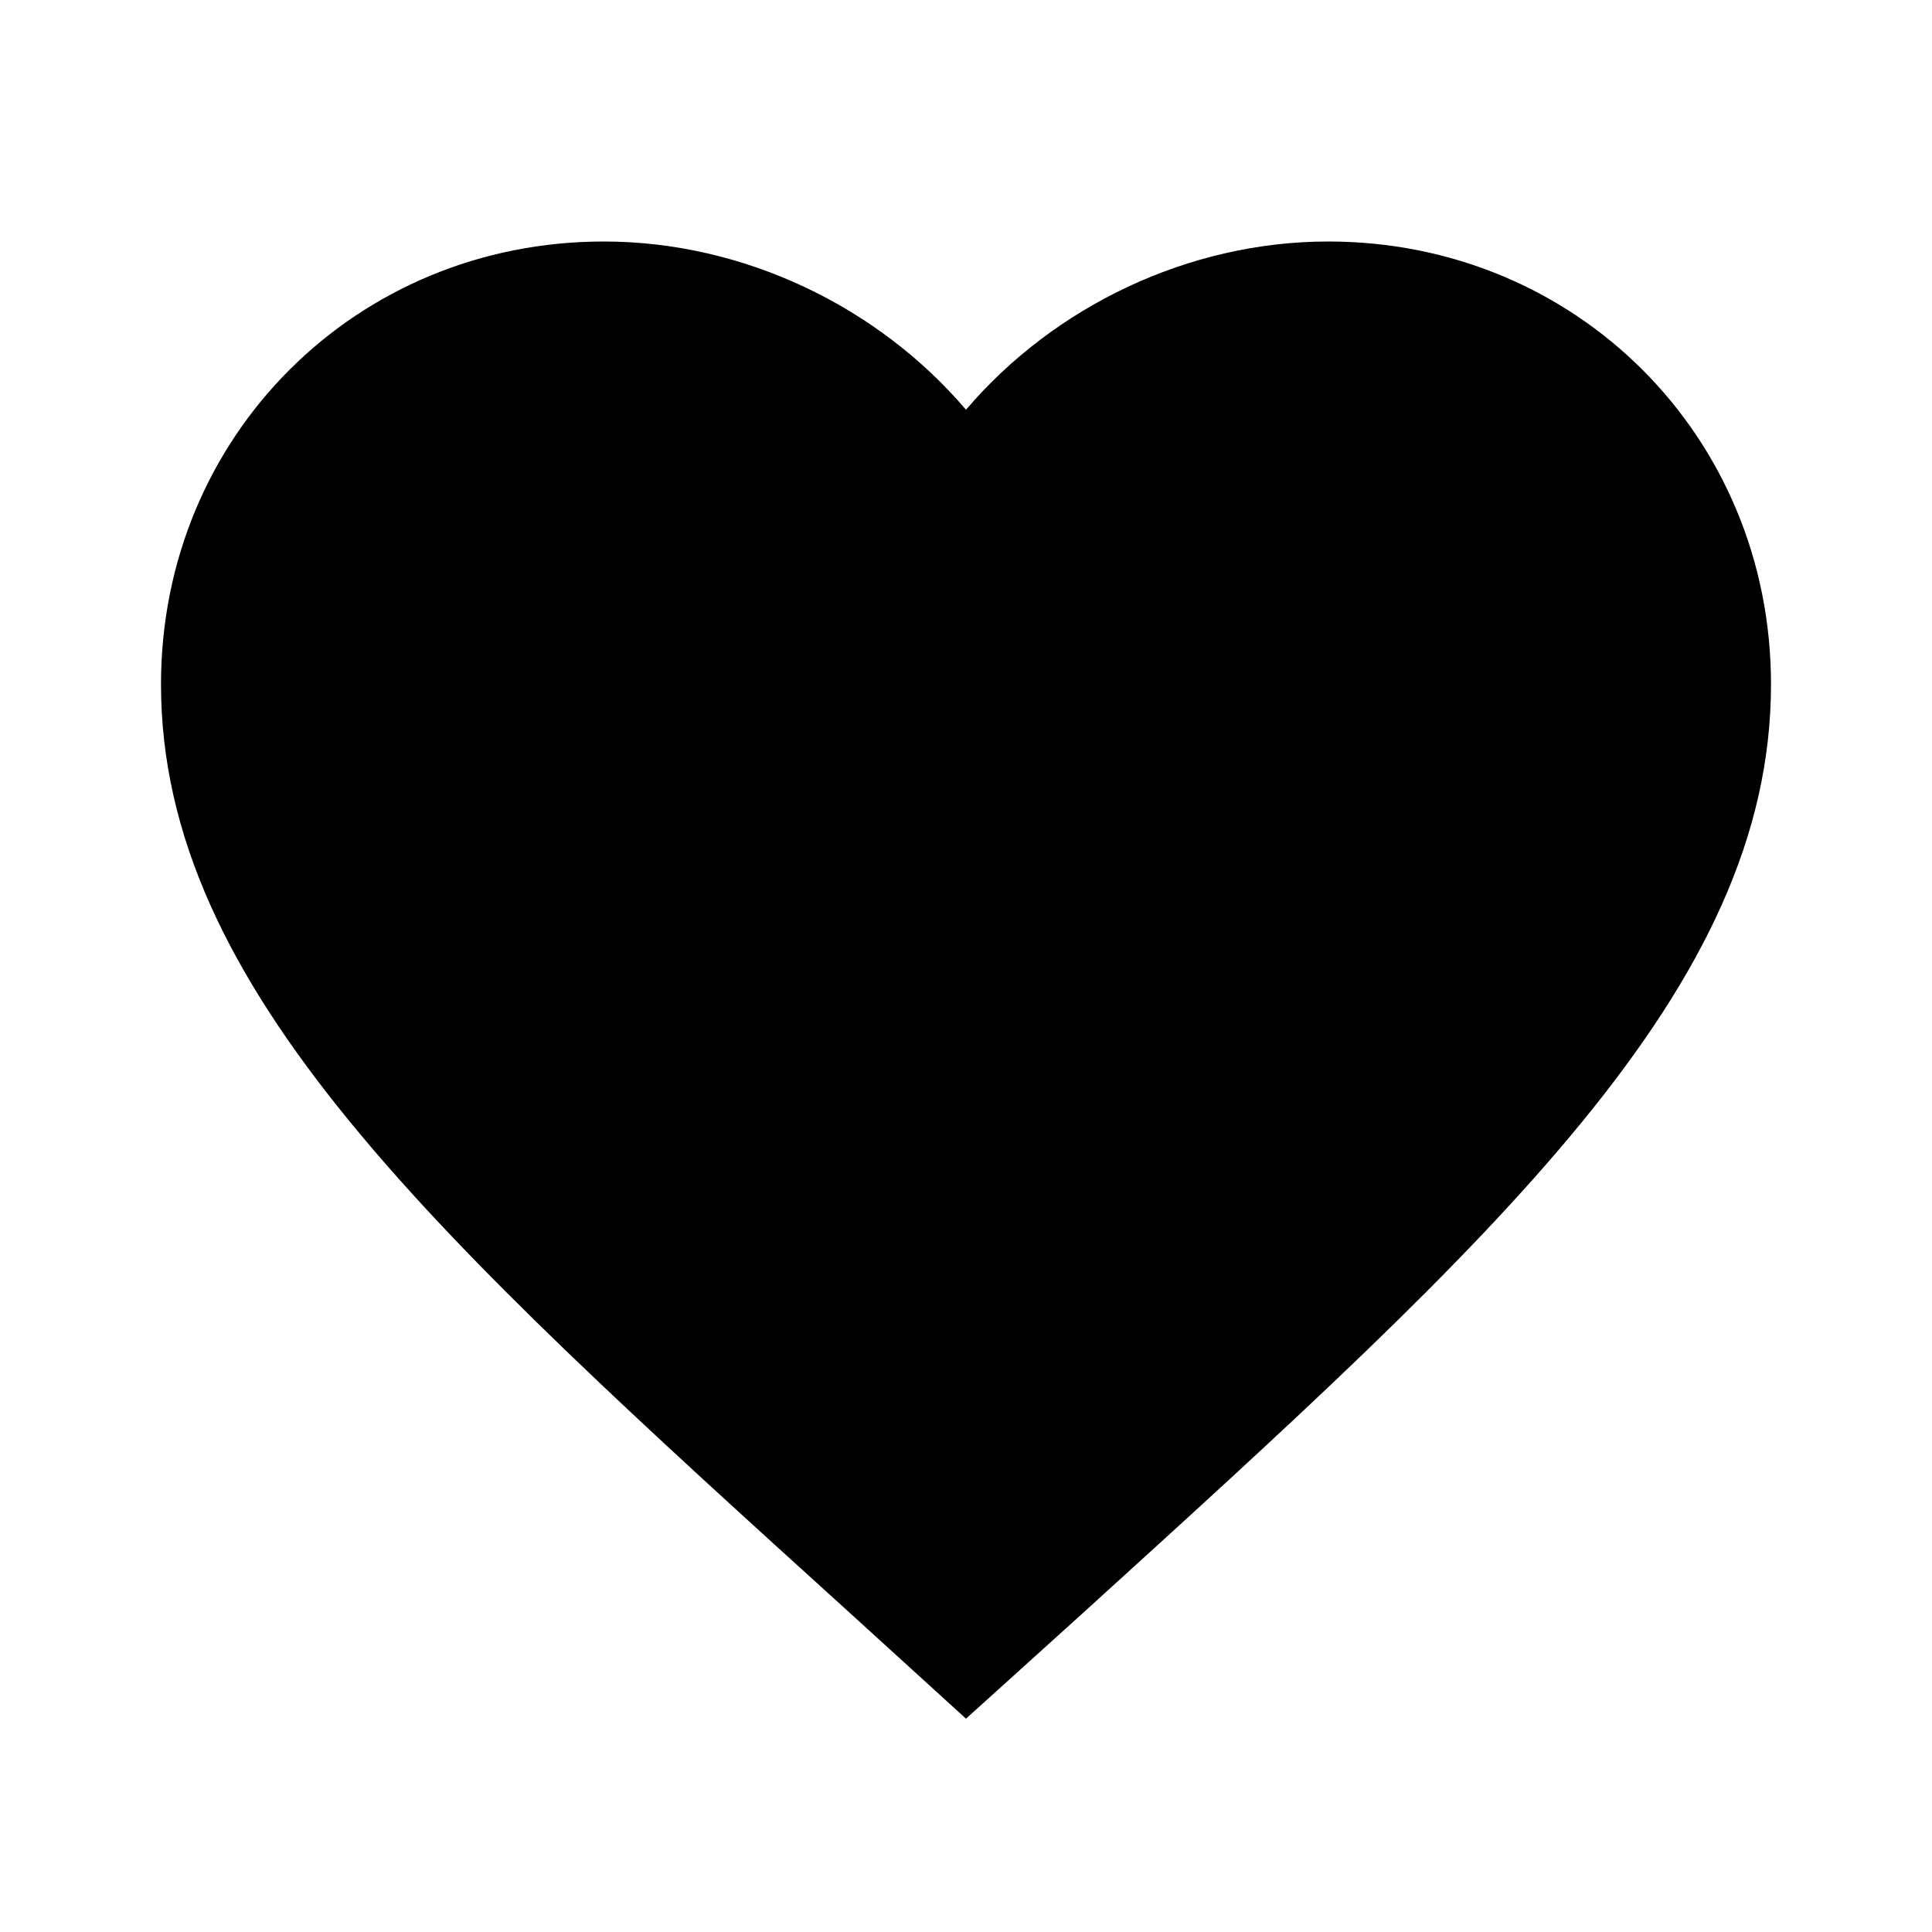
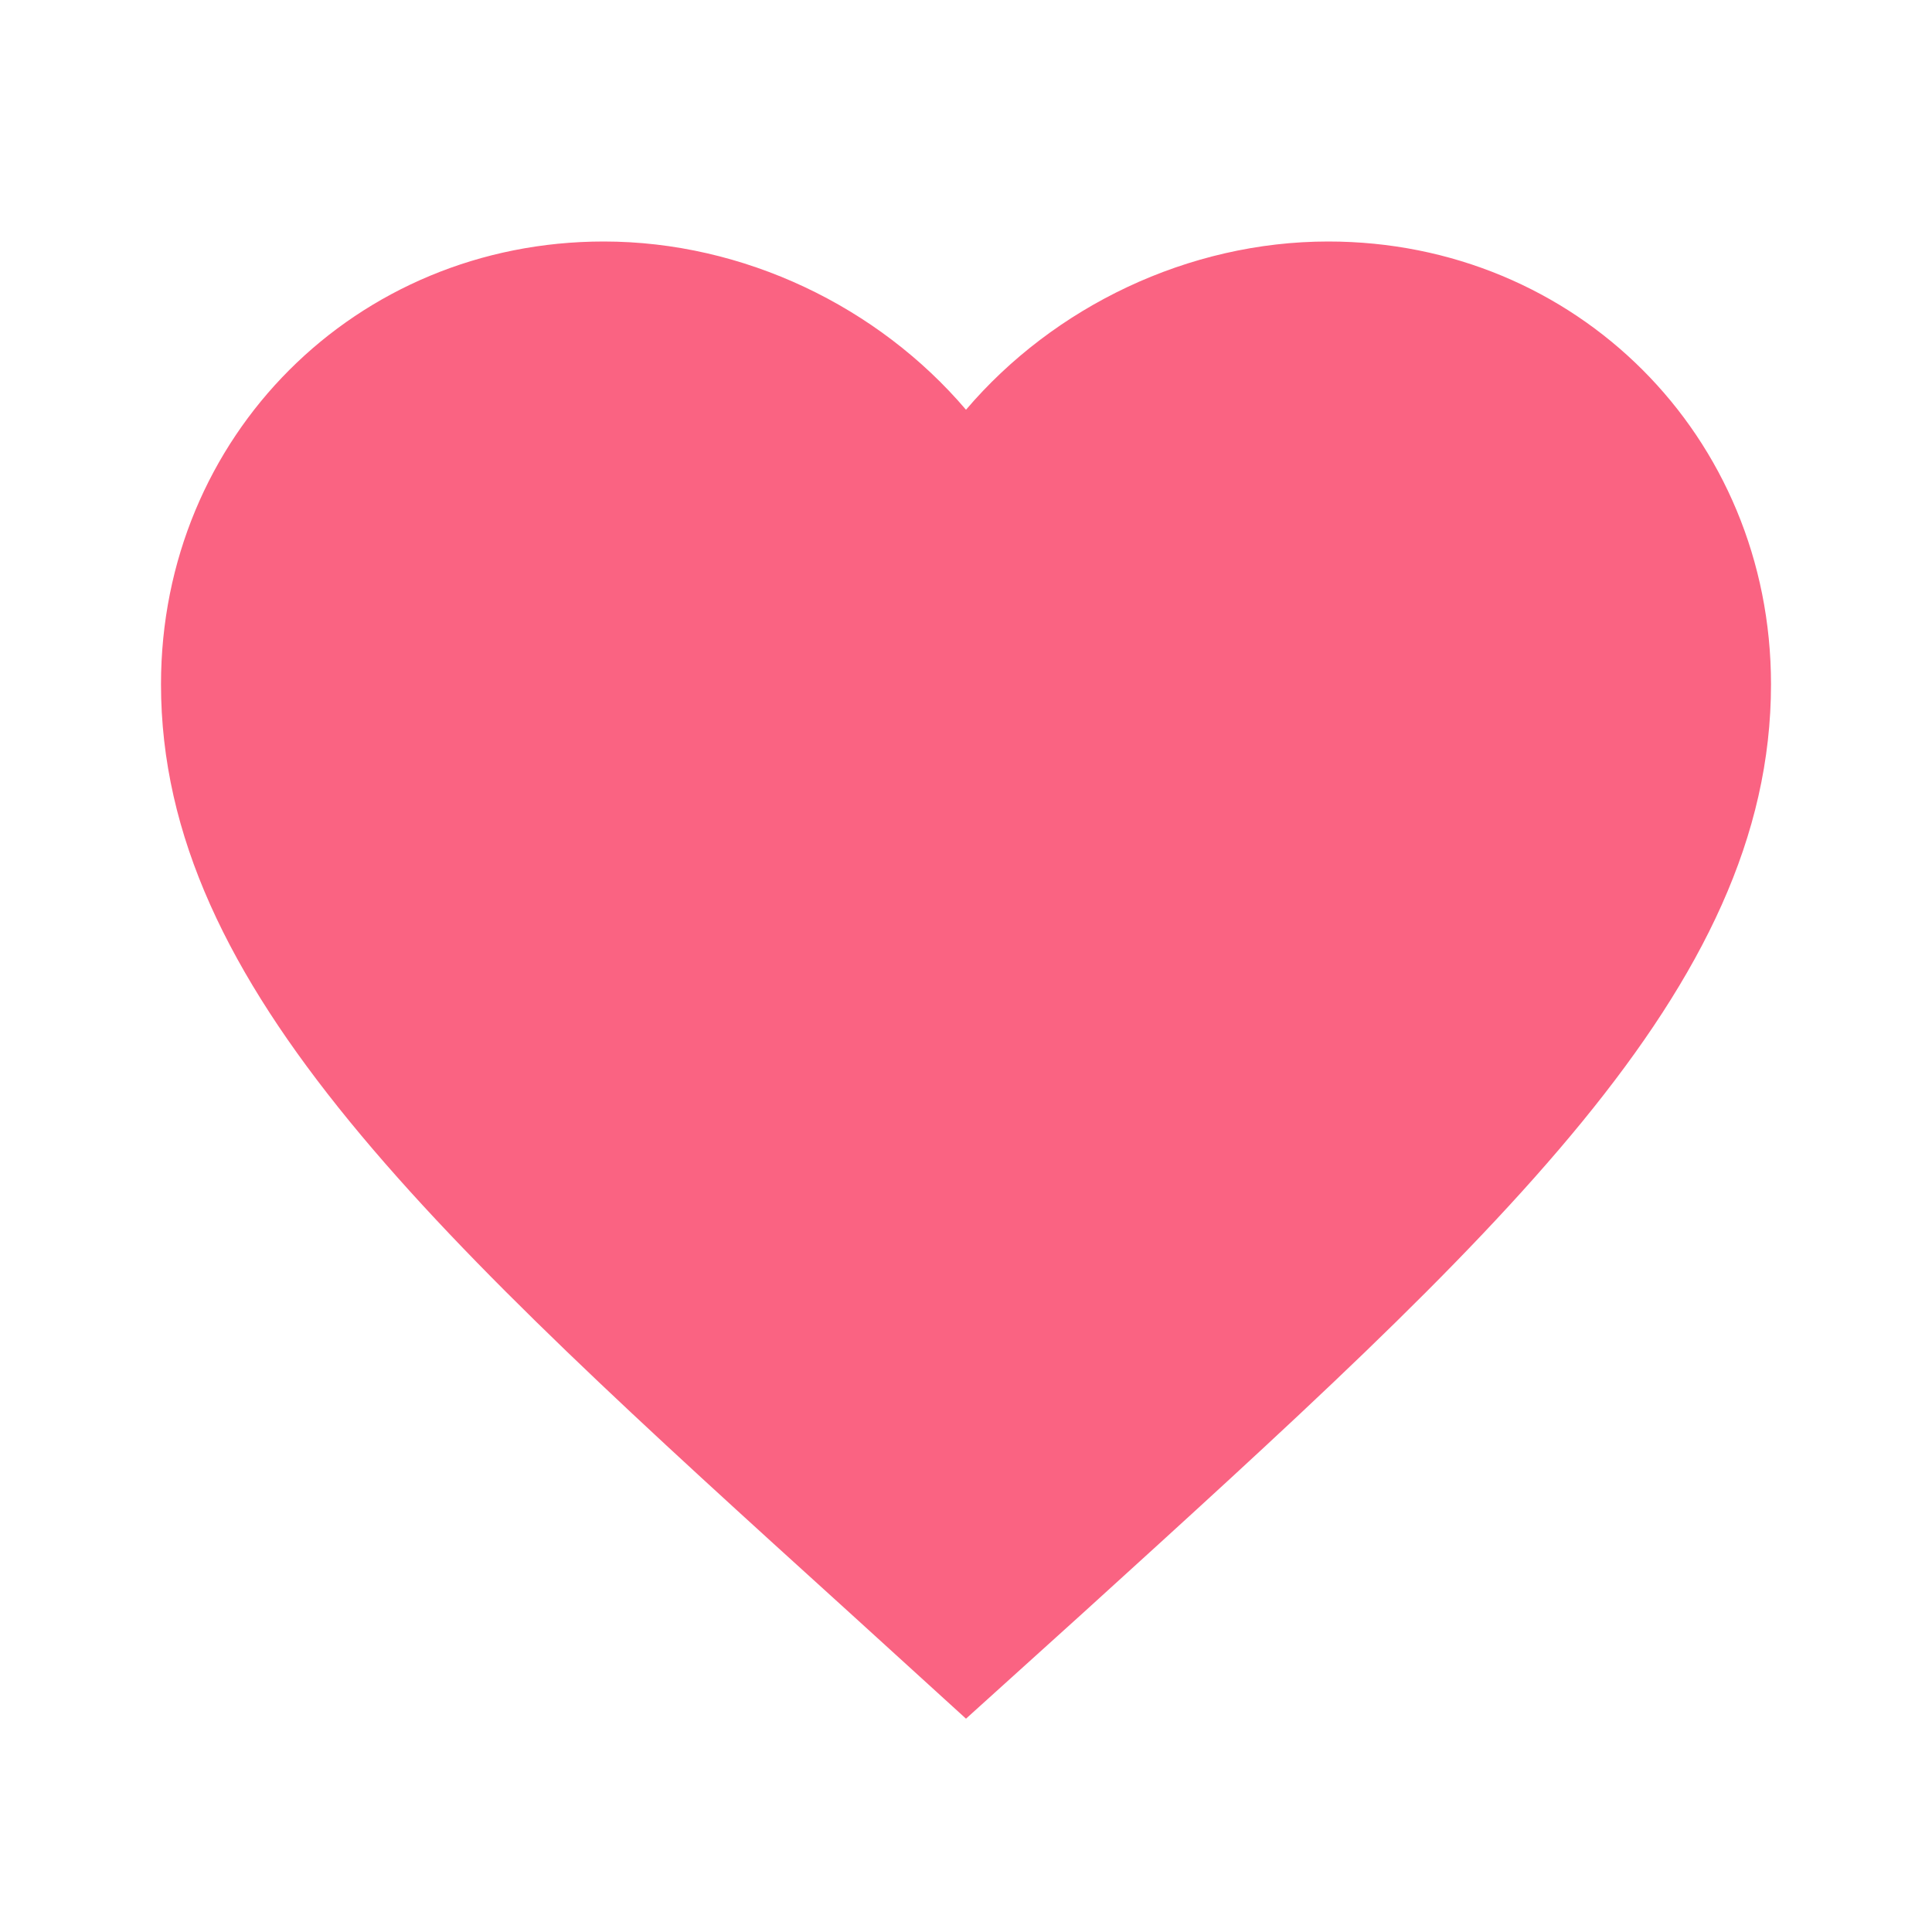
- <svg xmlns="http://www.w3.org/2000/svg" stroke="currentColor" fill="currentColor" stroke-width="0" viewBox="0 0 24 24" height="1em" width="1em">
+ <svg xmlns="http://www.w3.org/2000/svg" stroke="currentColor" style="color:rgb(250, 99, 130)" fill="currentColor" stroke-width="0" viewBox="0 0 24 24" height="1em" width="1em">
  <path fill="none" d="M0 0h24v24H0z" />
  <path d="m12 21.35-1.45-1.32C5.4 15.36 2 12.28 2 8.5 2 5.42 4.42 3 7.5 3c1.74 0 3.41.81 4.5 2.09C13.09 3.81 14.76 3 16.5 3 19.58 3 22 5.42 22 8.5c0 3.78-3.4 6.86-8.55 11.54L12 21.35z" />
</svg>
